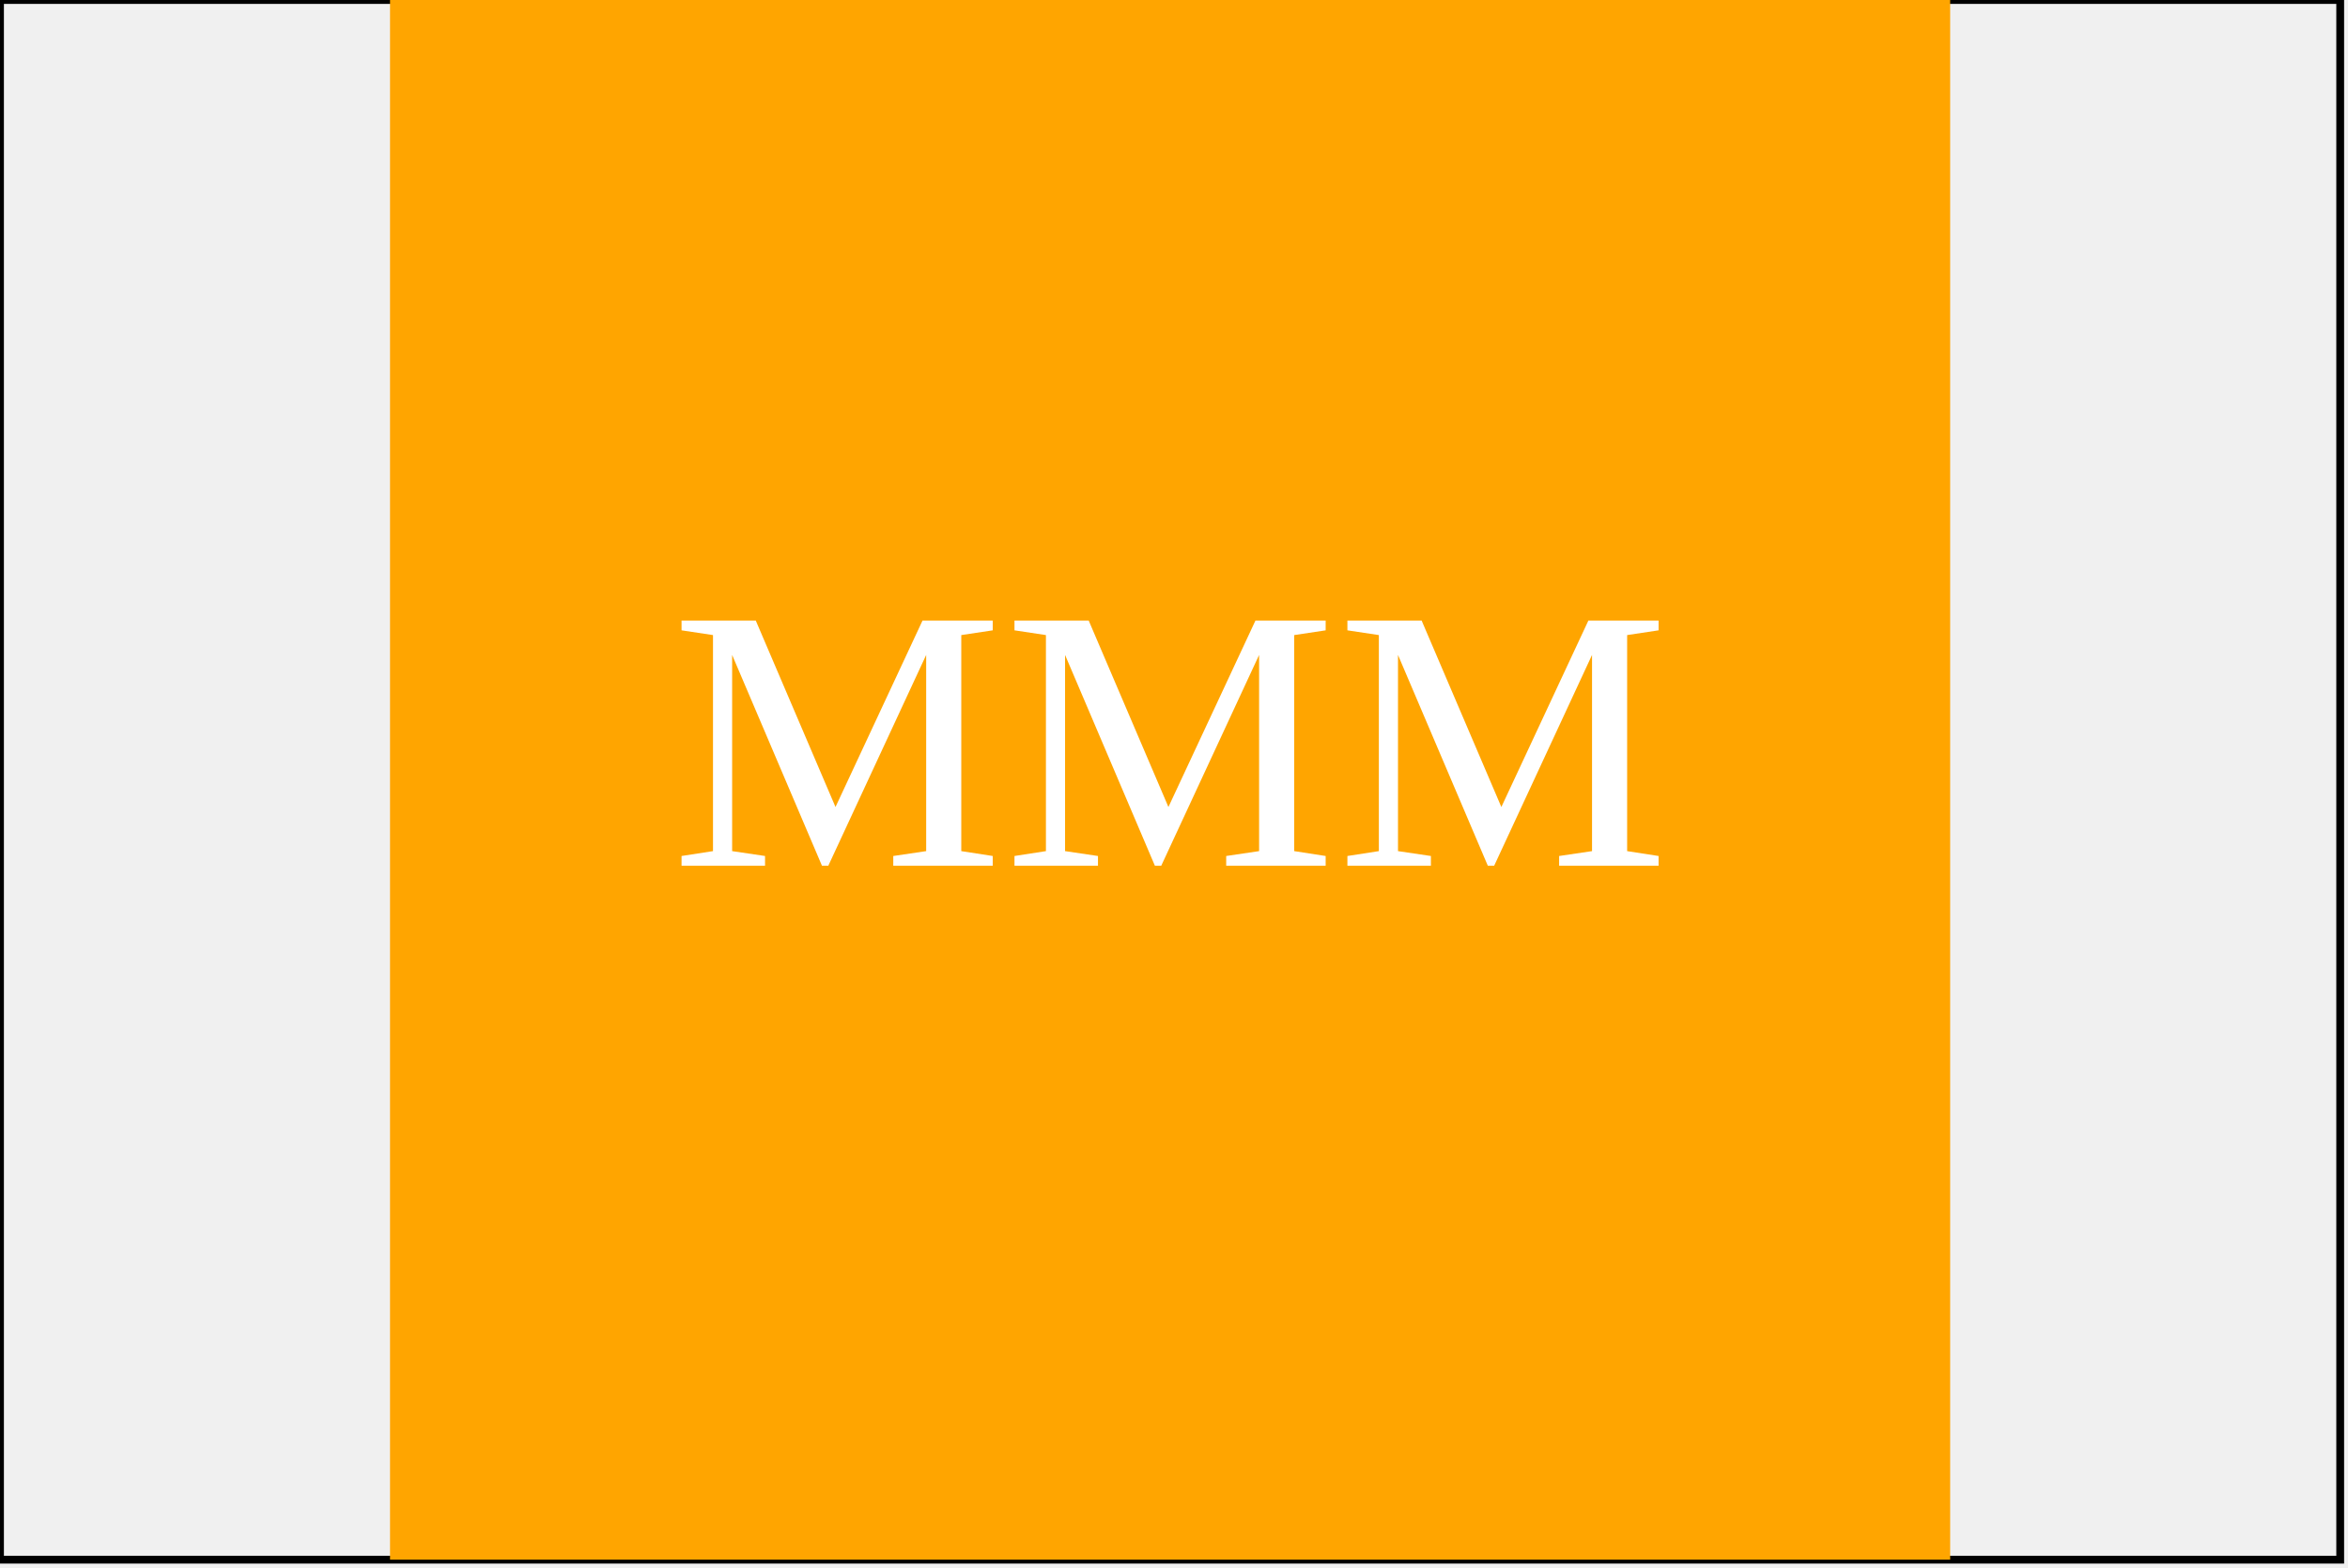
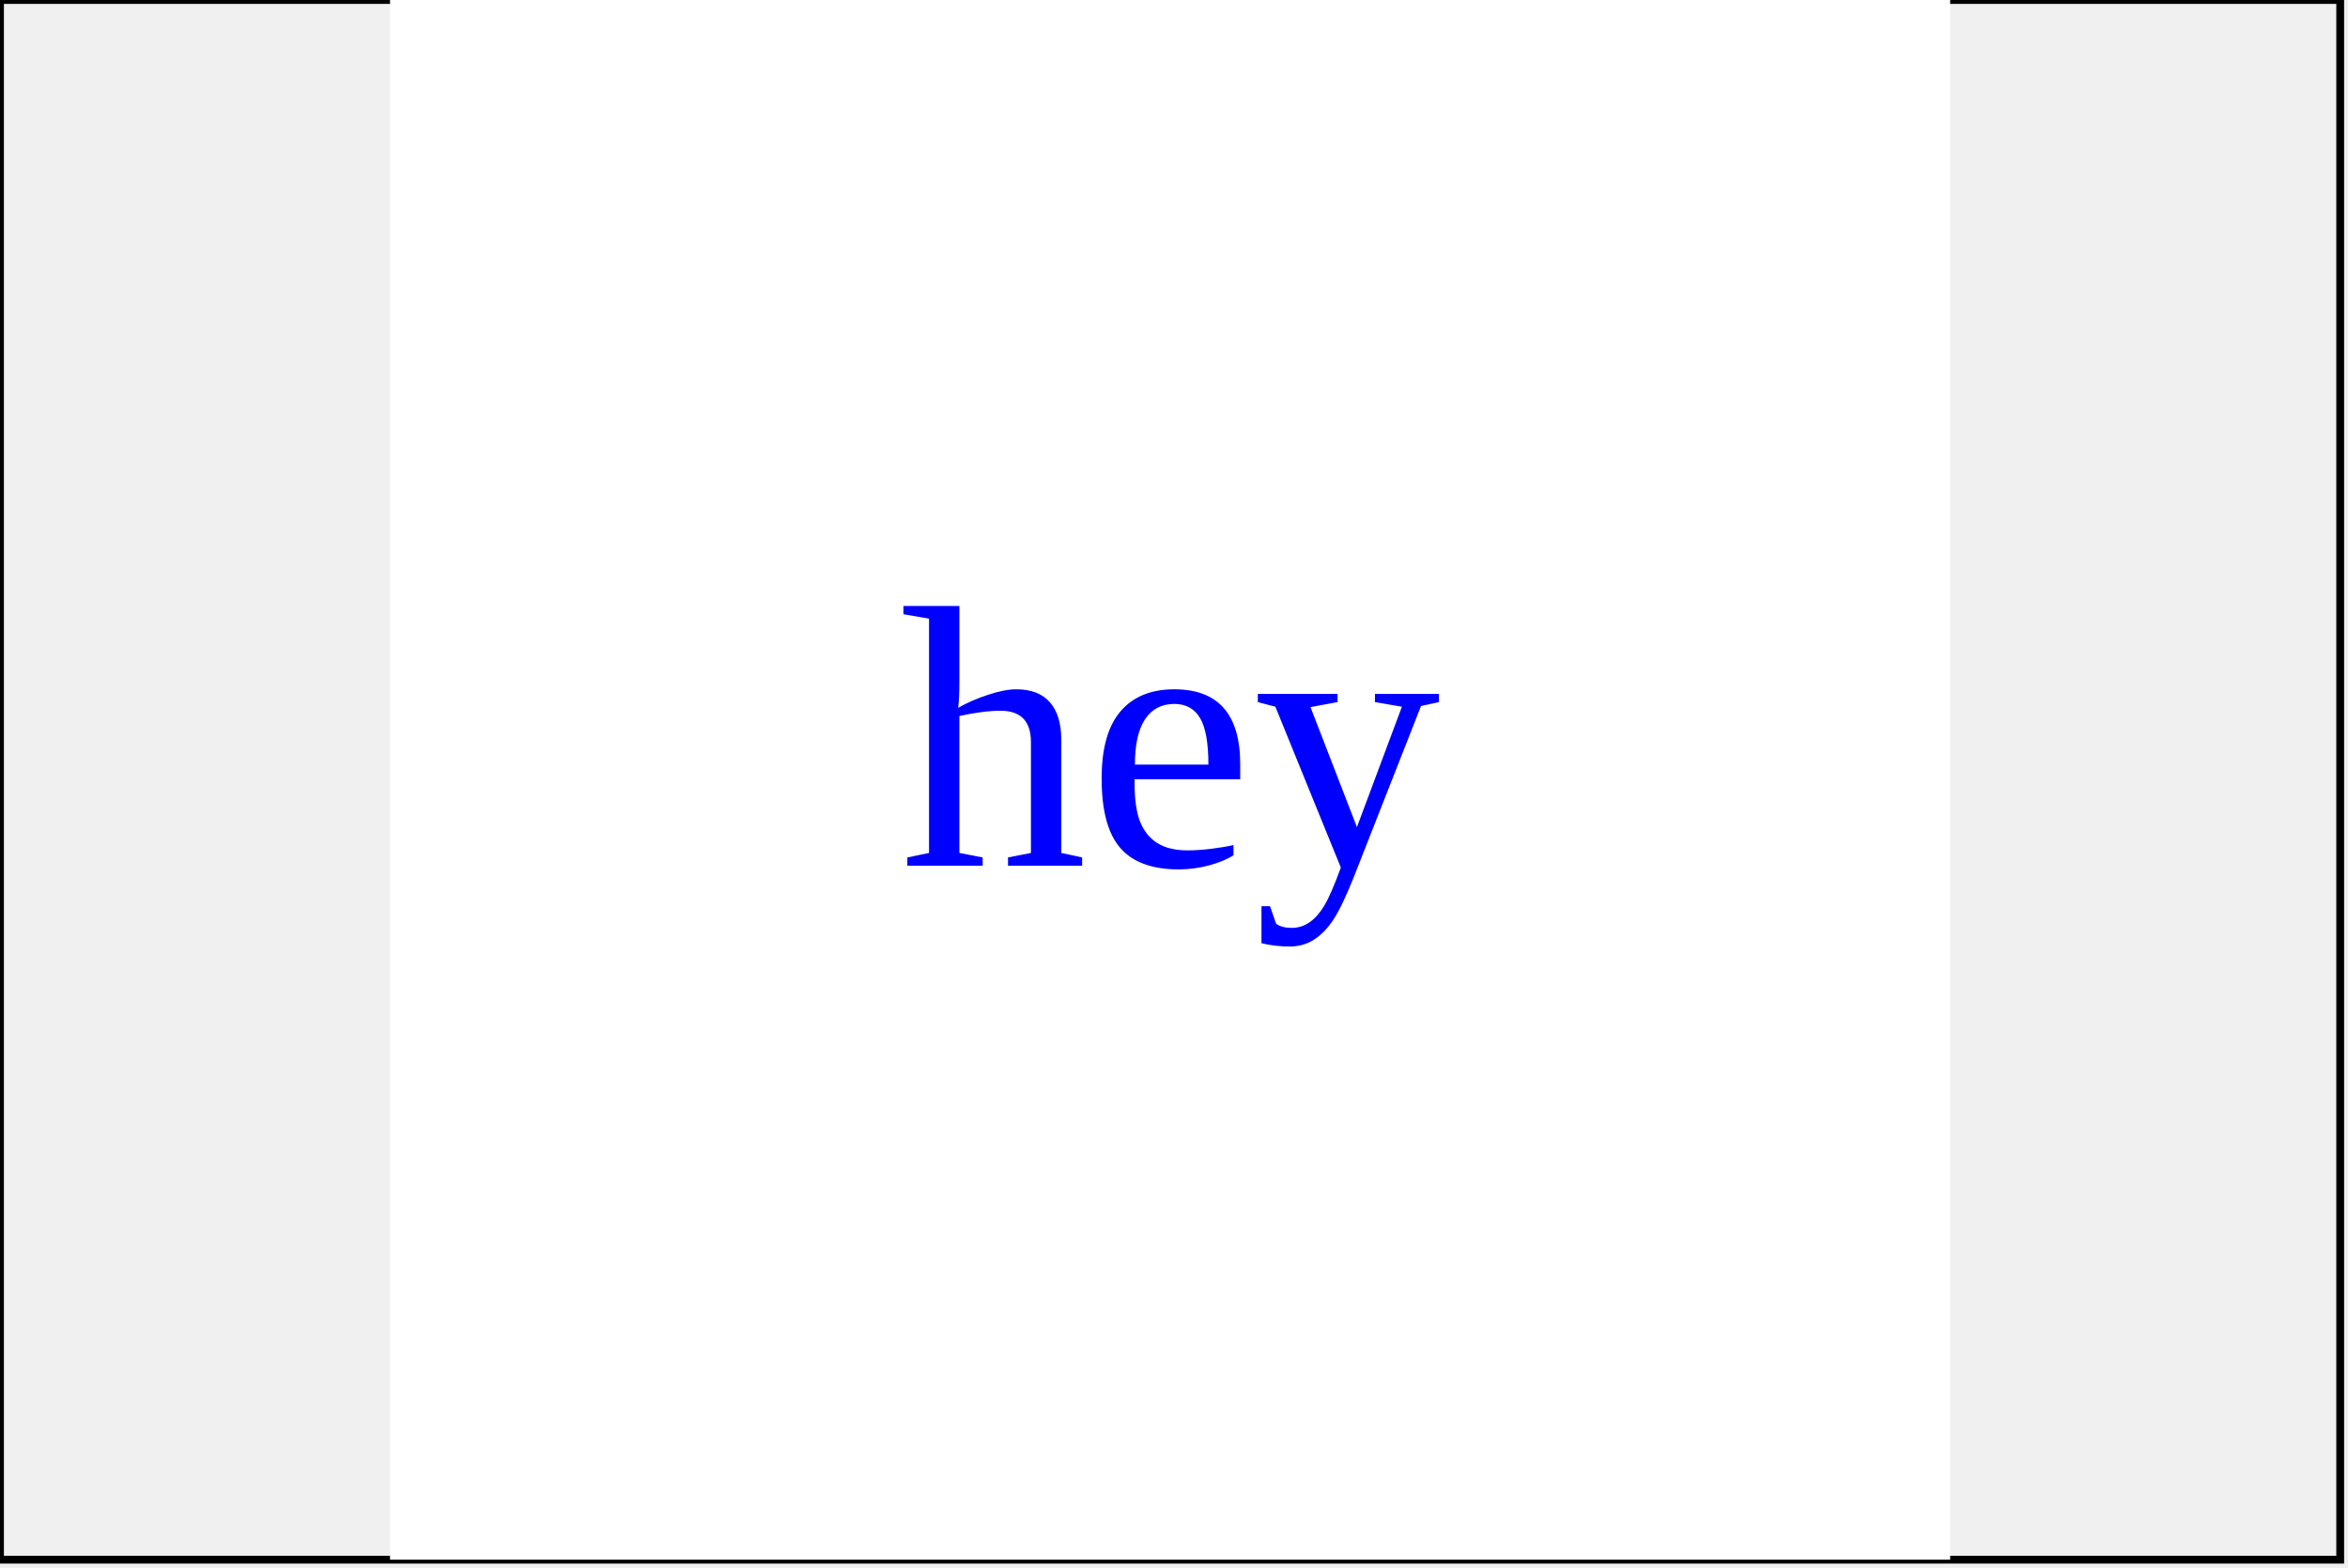
<svg xmlns="http://www.w3.org/2000/svg" viewbox="0 0 300 200">
  <rect width="300" height="200" stroke="black" fill="transparent" />
-   <rect width="200" height="200" x="50" fill="orange" />
-   <text x="150" y="100" font-size="4em" fill="white" text-anchor="middle" dominant-baseline="middle">MMM</text>
+   <rect width="200" height="200" x="50" fill="white" />
+   <text x="150" y="100" font-size="4em" fill="#0000ff" text-anchor="middle" dominant-baseline="middle">hey</text>
</svg>
